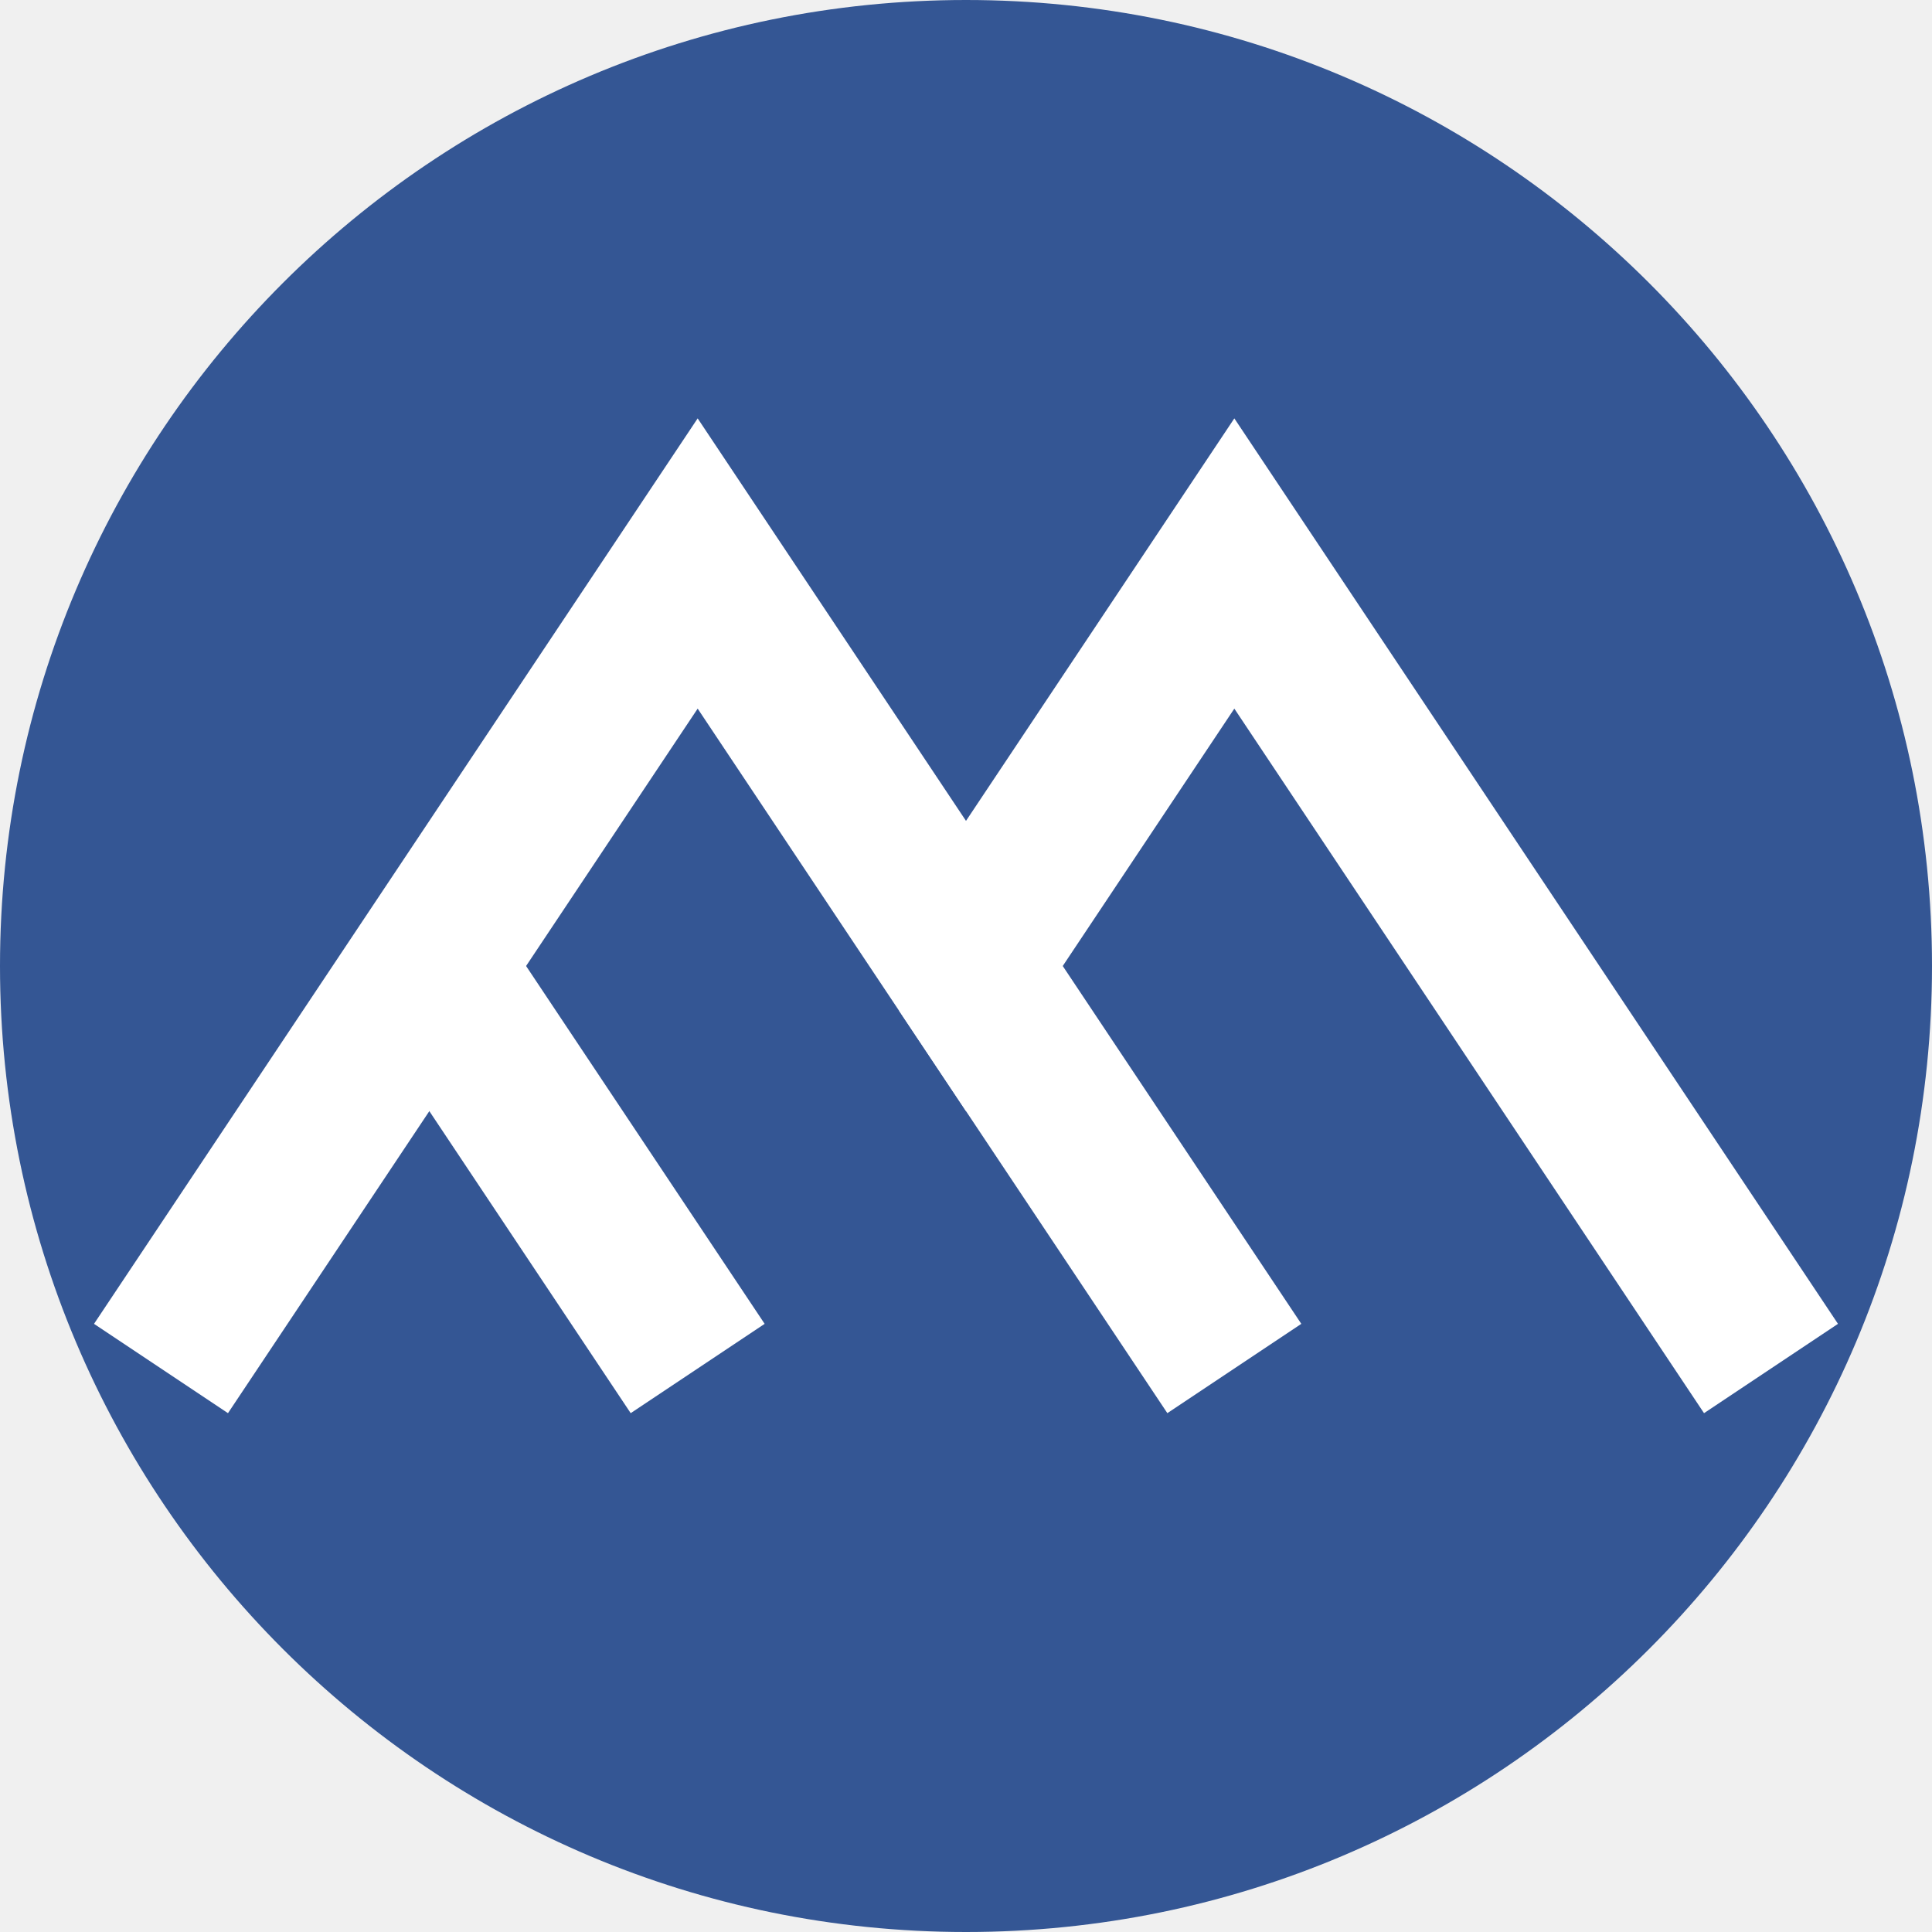
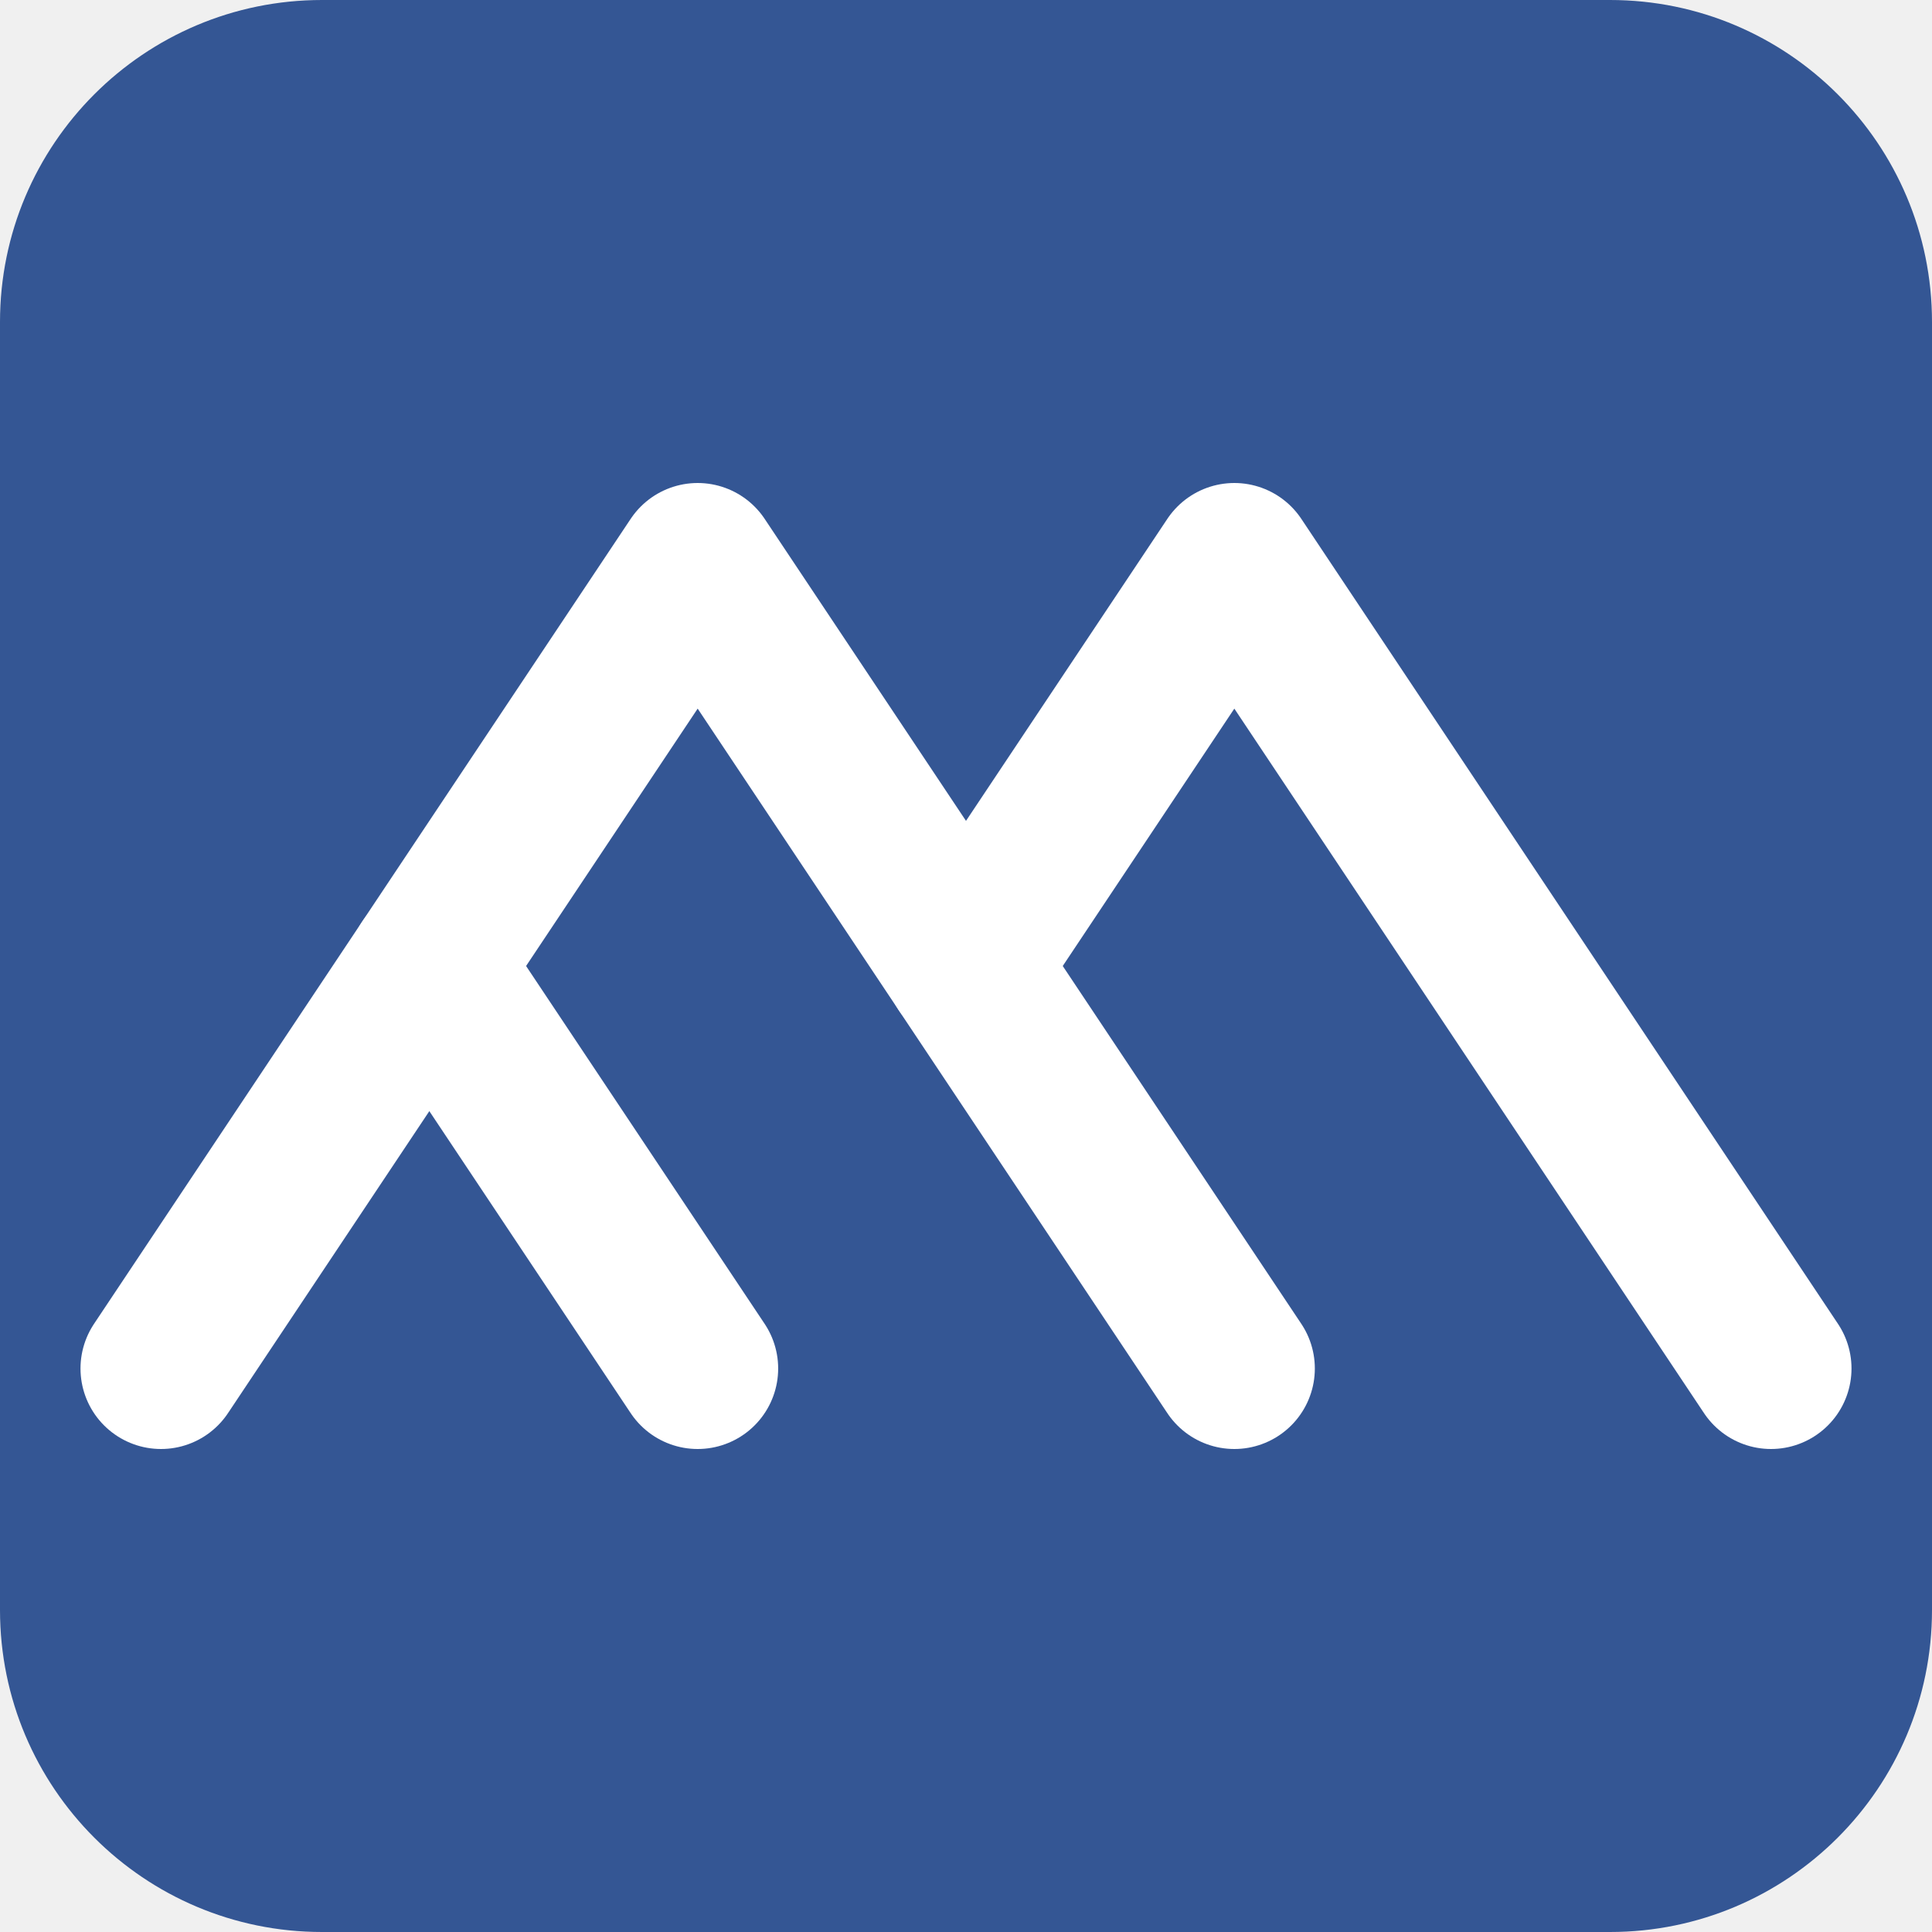
<svg xmlns="http://www.w3.org/2000/svg" width="576px" height="576px" fill="none" viewBox="0 0 576 576" version="1.1">
  <g transform="translate(288,288)">
-     <circle fill="#345694" x="0" cy="0" r="288" />
-     <path d="M -240 120 -80 -120 0 0 80 -120 240 120" stroke-width="48" stroke="#ffffff" />
-     <path d="M -80 120 -160 0" stroke-width="48" stroke="#ffffff" />
-     <path d="M 80 120 0 0" stroke-width="48" stroke="#ffffff" />
+     <rect fill="#345694" x="-288" y="-288" width="576" height="576" rx="96" />
+     <path d="M -240 120 L -80 -120 L 0 0 L 80 -120 L 240 120" fill="none" stroke-width="48" stroke-linecap="round" stroke-linejoin="round" stroke="#ffffff" />
+     <path d="M -80 120 L -160 0" stroke-linecap="round" fill="none" stroke-width="48" stroke="#ffffff" />
+     <path d="M 80 120 L 0 0" stroke-linecap="round" fill="none" stroke-width="48" stroke="#ffffff" />
  </g>
</svg>
